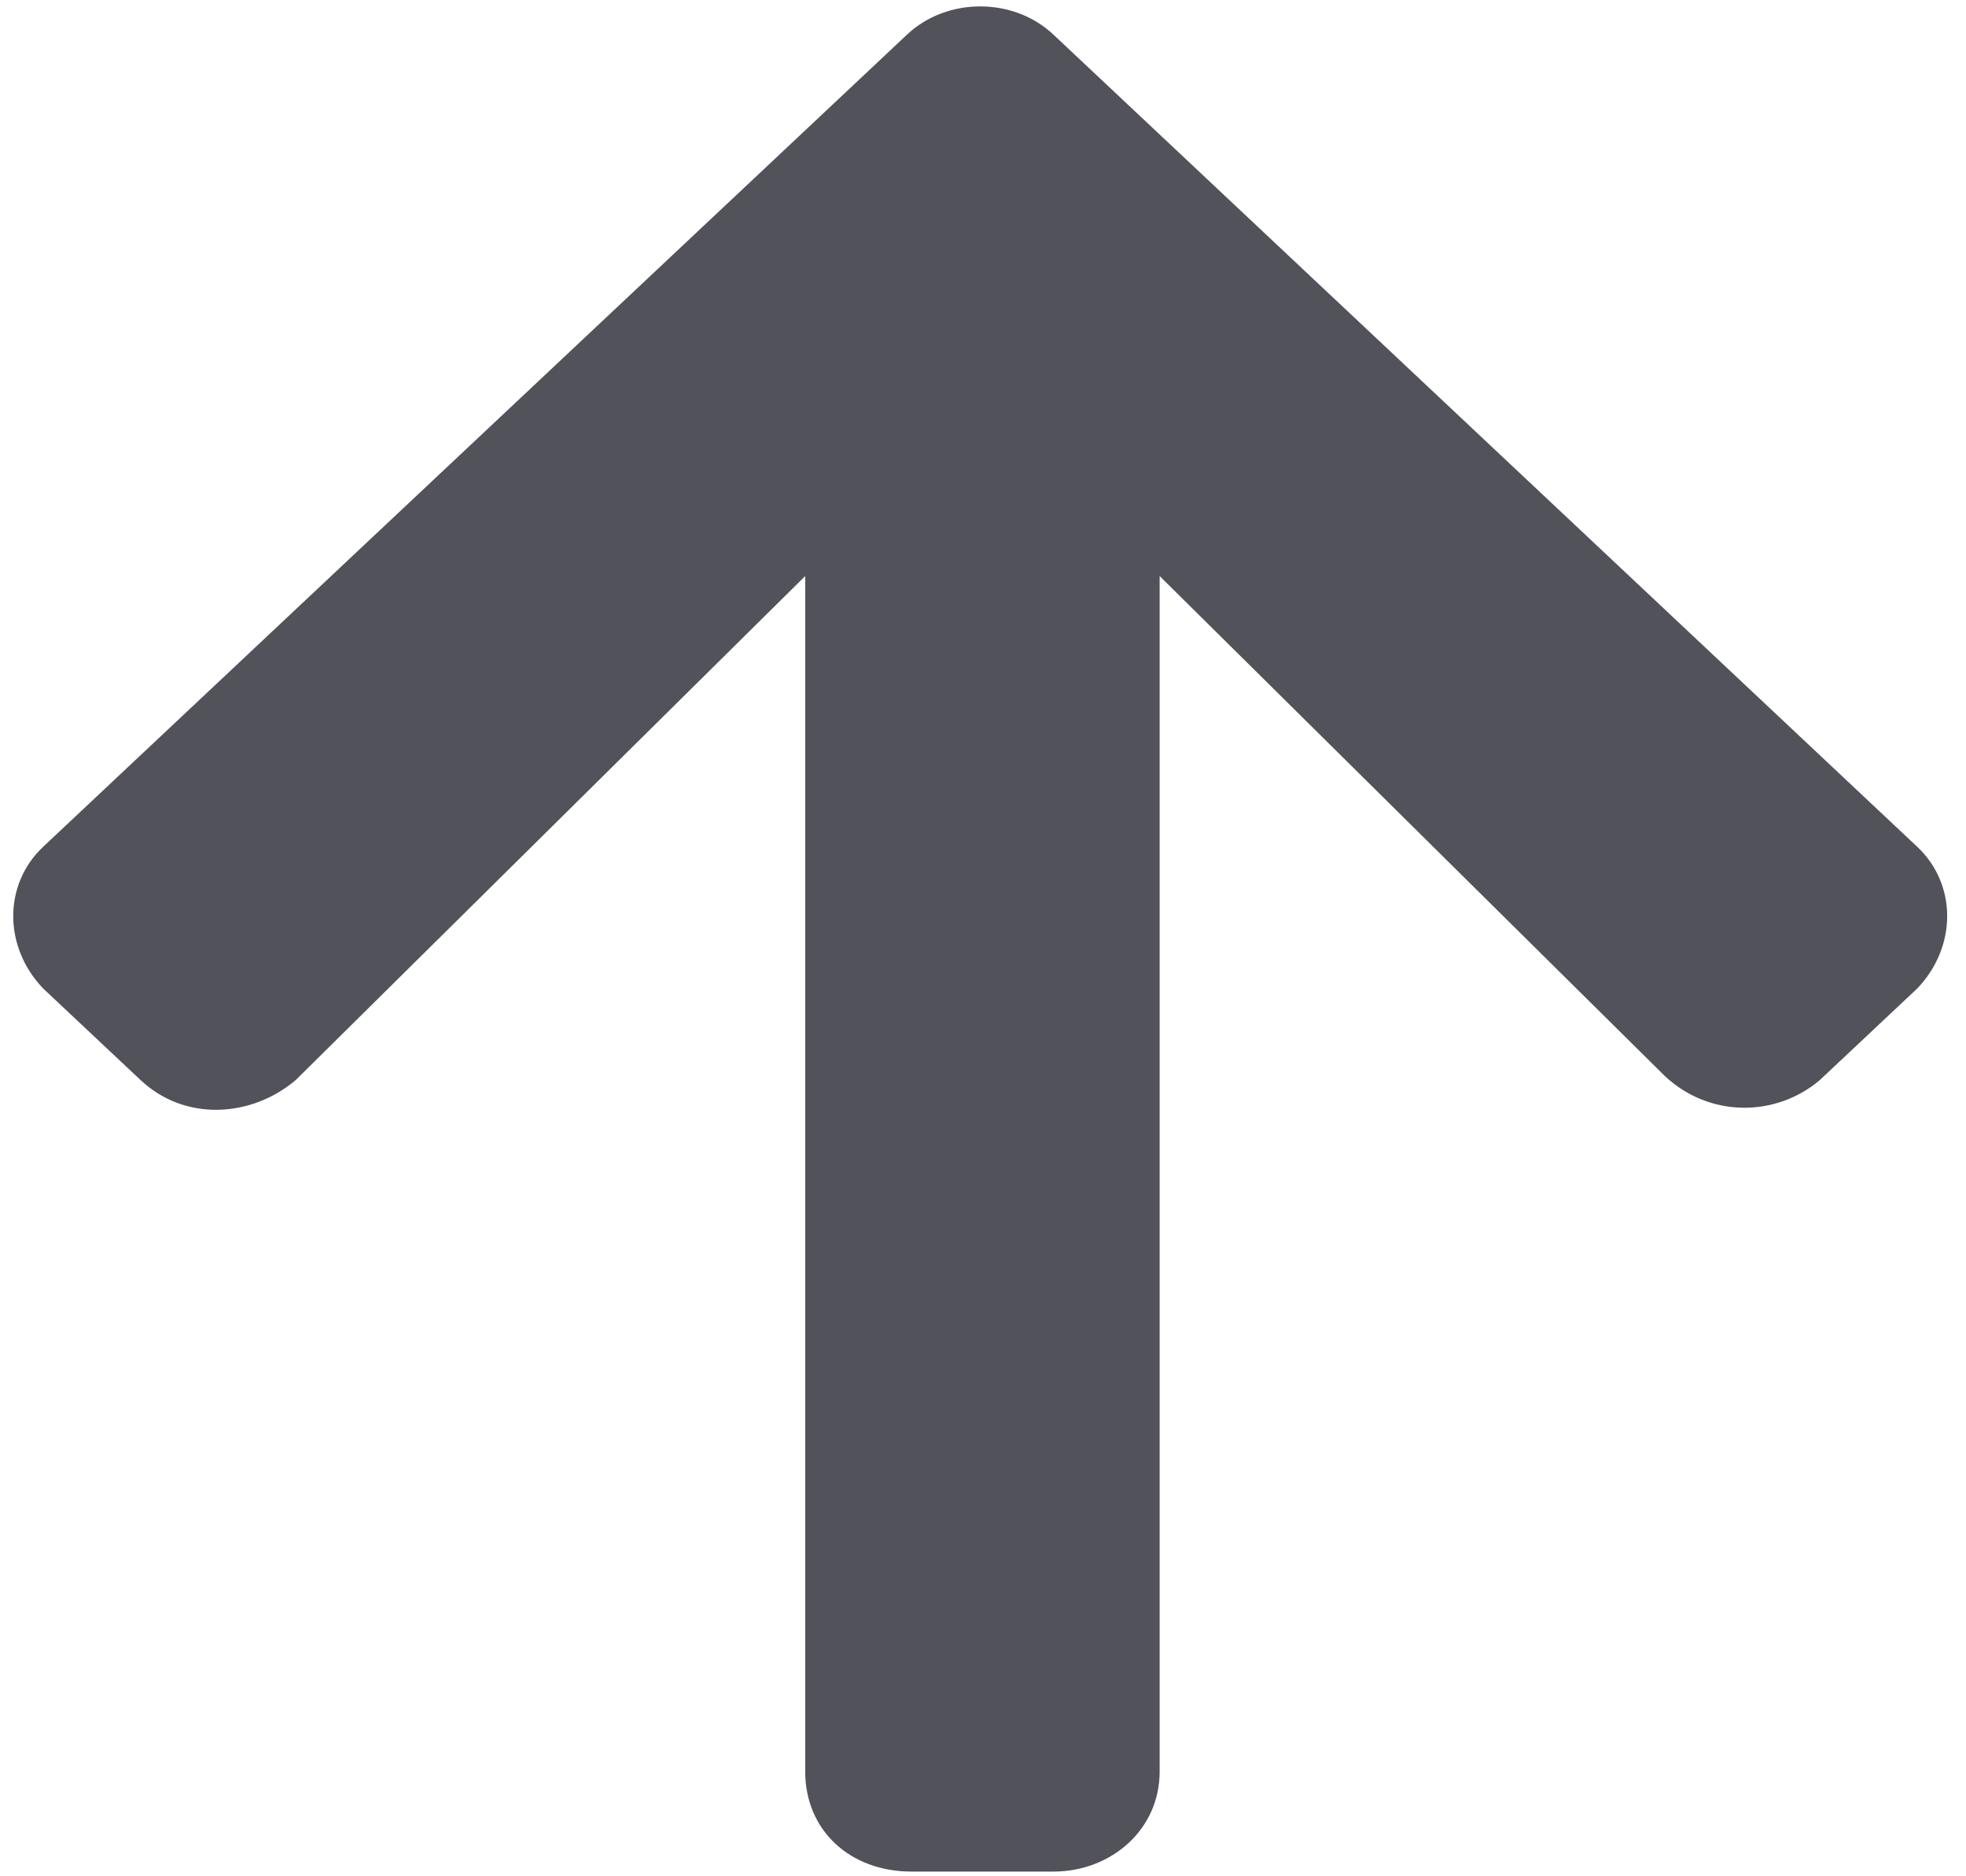
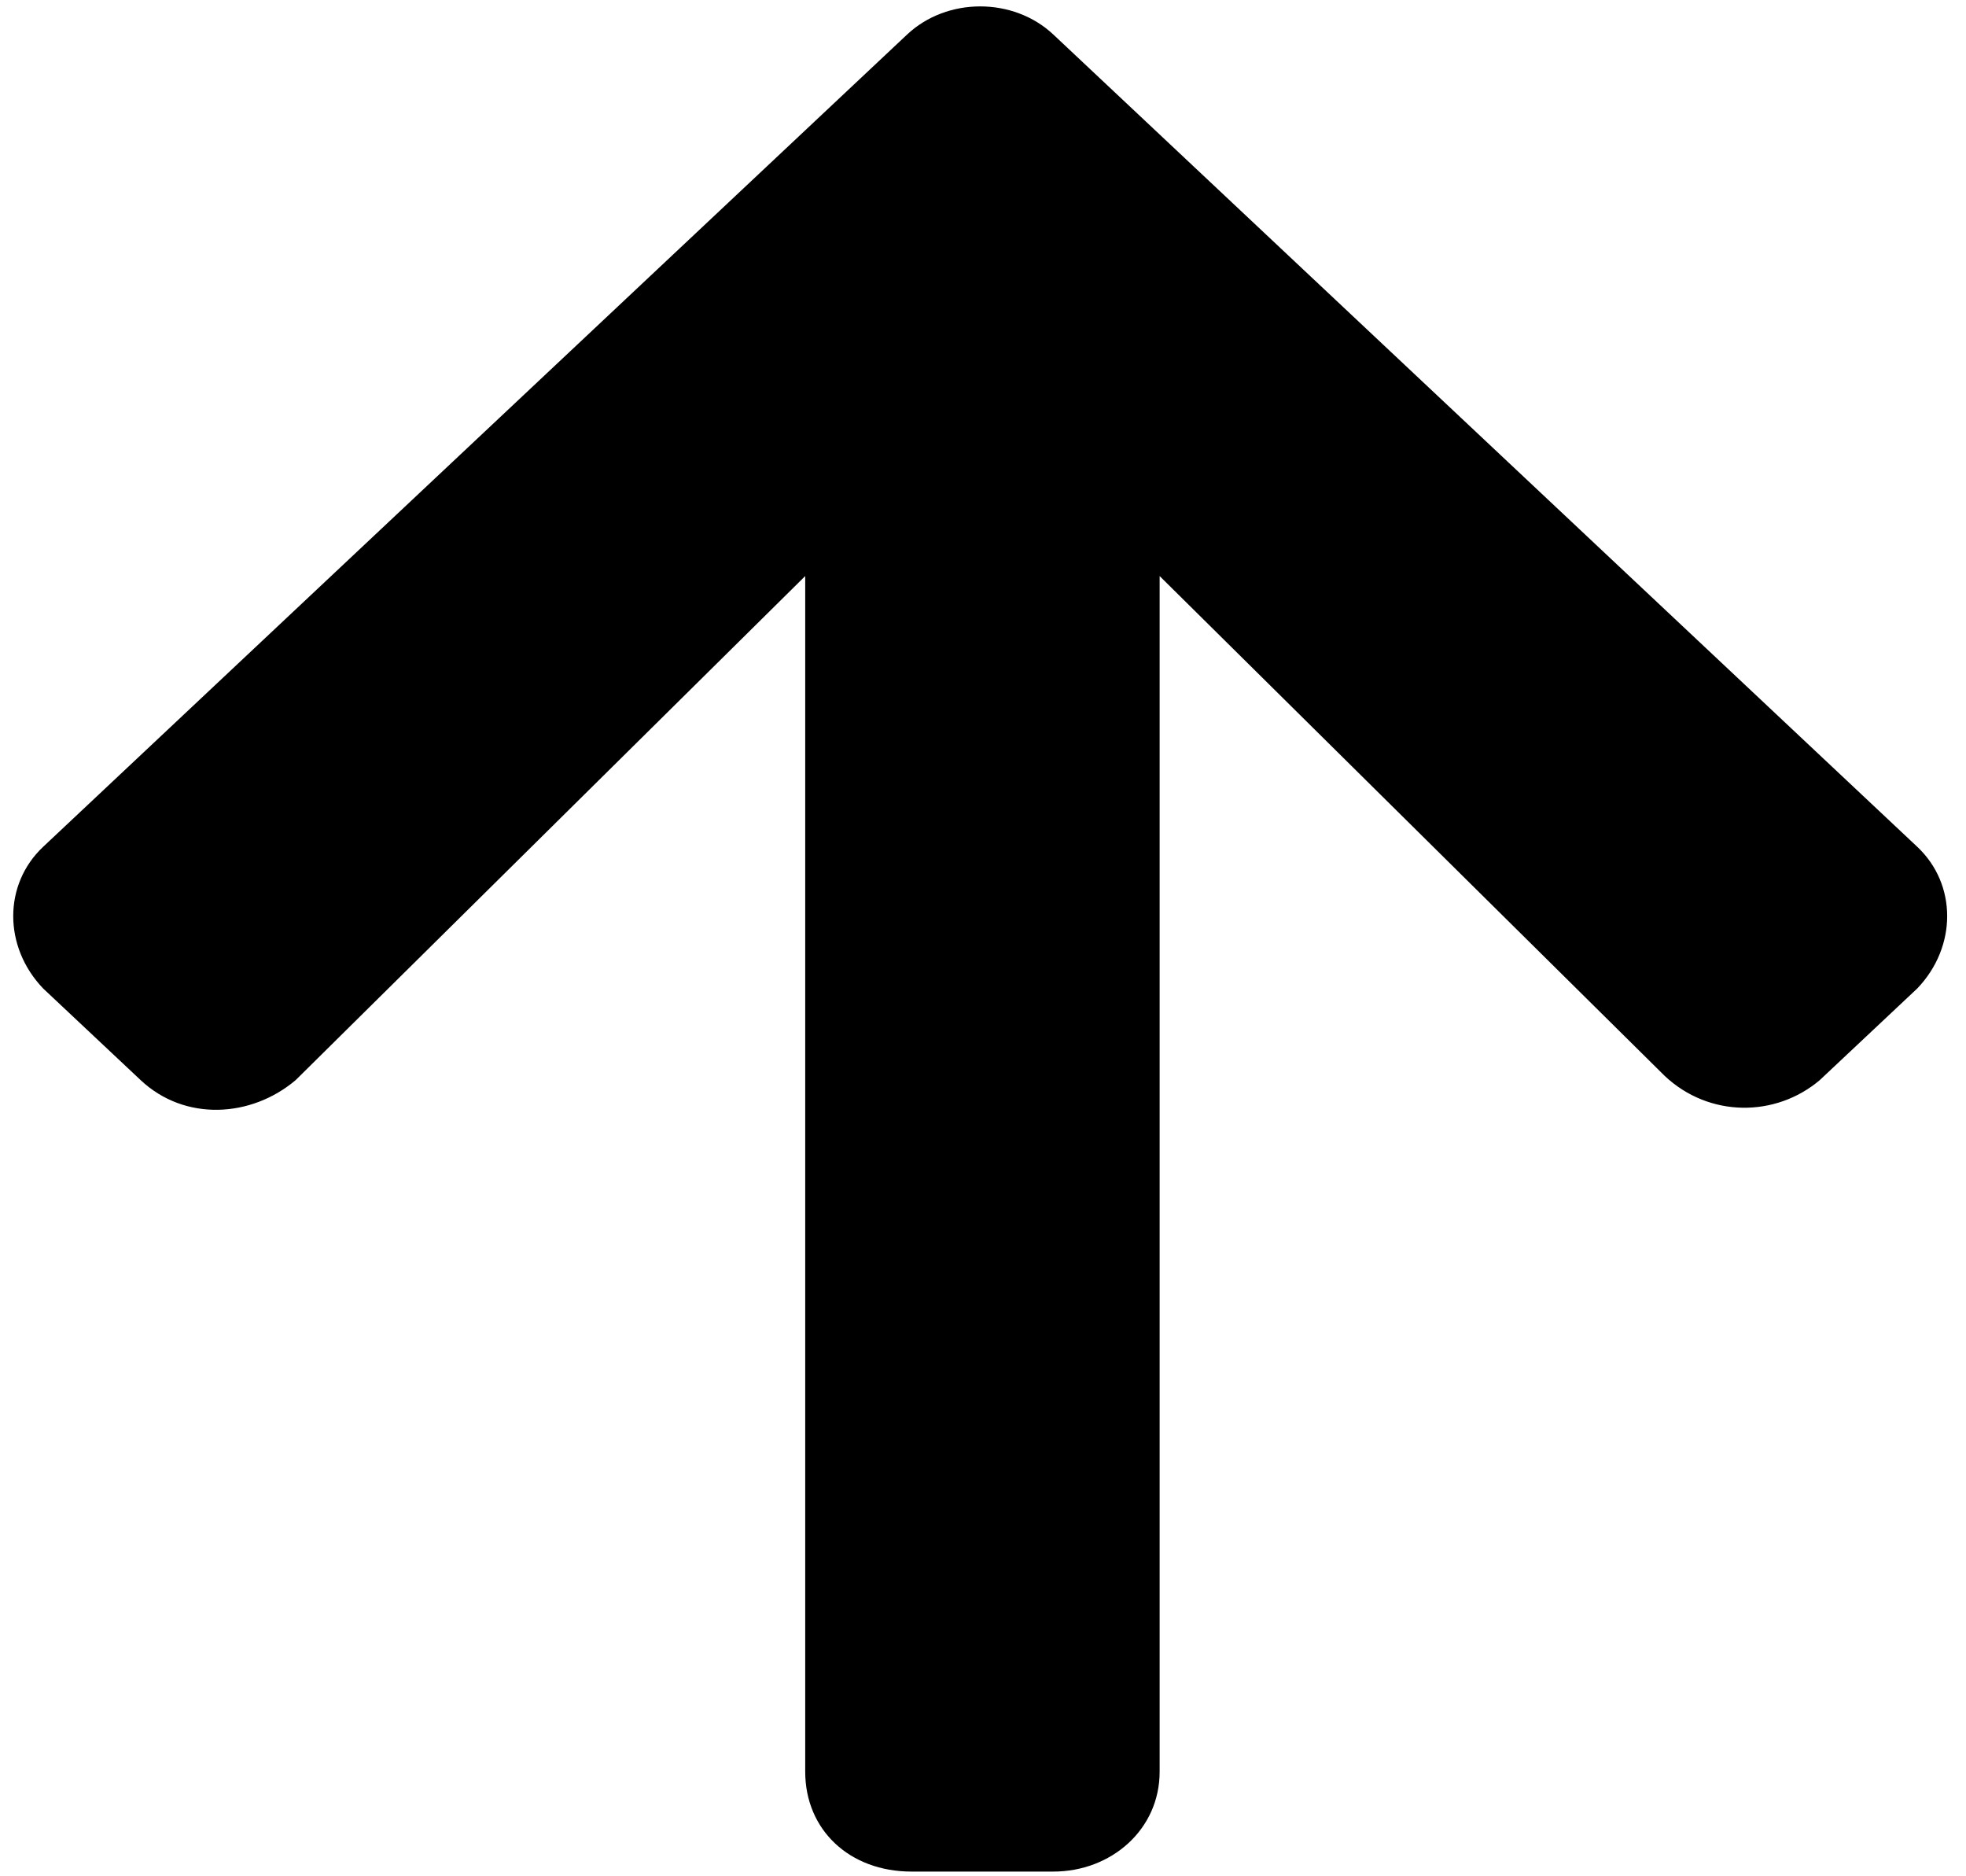
- <svg xmlns="http://www.w3.org/2000/svg" width="65" height="62" viewBox="0 0 65 62" fill="none">
-   <path d="M4.649 35.702C6.114 37.079 8.311 36.942 9.776 35.702L26.622 19.041V58.56C26.622 60.487 28.086 61.864 30.137 61.864H34.825C36.729 61.864 38.34 60.487 38.34 58.56V19.041L55.04 35.565C56.504 36.942 58.702 36.942 60.166 35.702L63.389 32.673C64.707 31.296 64.707 29.231 63.389 27.991L34.825 1.141C33.506 -0.098 31.309 -0.098 29.991 1.141L1.426 27.991C0.108 29.231 0.108 31.296 1.426 32.673L4.649 35.702Z" fill="#52525B" />
+ <svg xmlns="http://www.w3.org/2000/svg" width="100%" height="100%" viewBox="0 0 65 62" fill="none">
+   <path d="M4.649 35.702C6.114 37.079 8.311 36.942 9.776 35.702L26.622 19.041V58.56C26.622 60.487 28.086 61.864 30.137 61.864H34.825C36.729 61.864 38.34 60.487 38.34 58.56V19.041L55.04 35.565C56.504 36.942 58.702 36.942 60.166 35.702L63.389 32.673C64.707 31.296 64.707 29.231 63.389 27.991L34.825 1.141C33.506 -0.098 31.309 -0.098 29.991 1.141L1.426 27.991C0.108 29.231 0.108 31.296 1.426 32.673L4.649 35.702Z" fill="currentColor" />
</svg>
